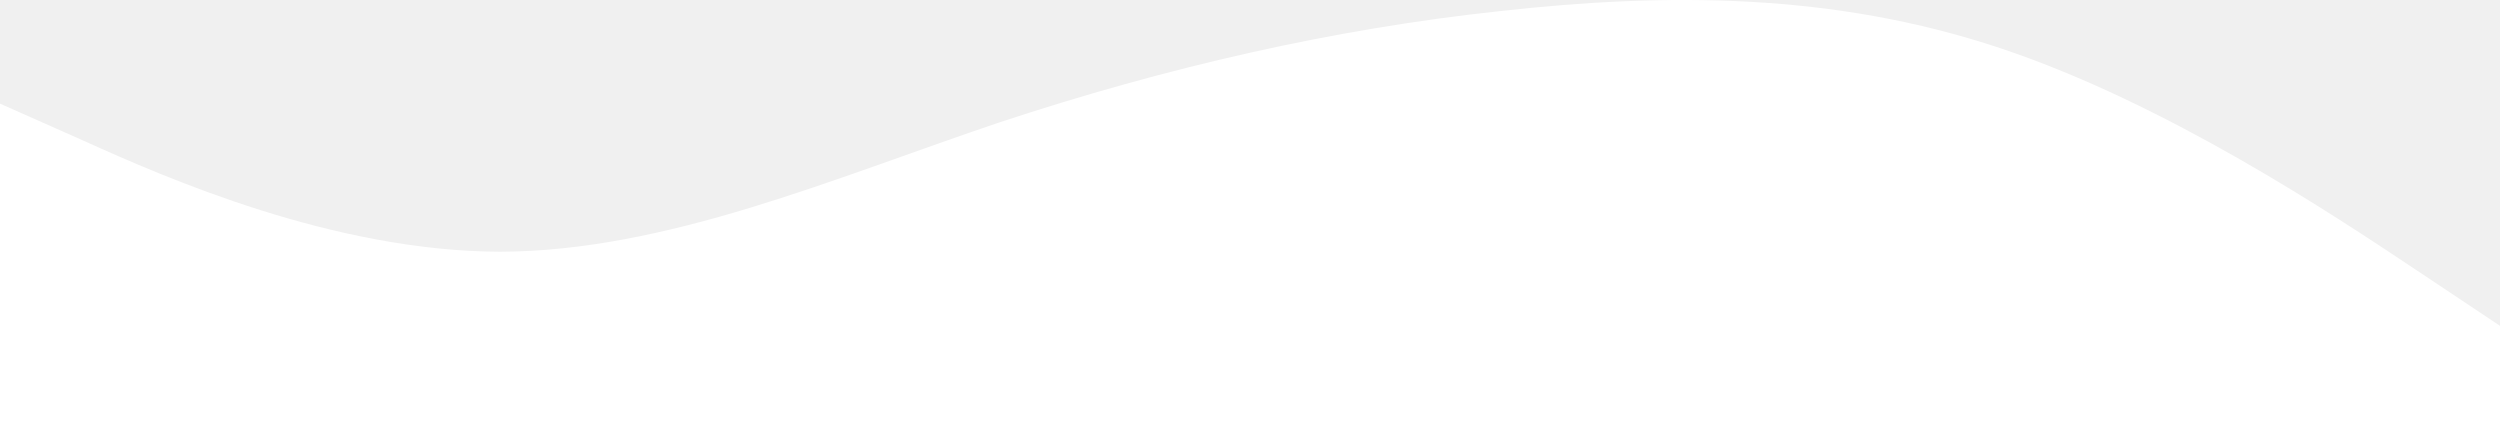
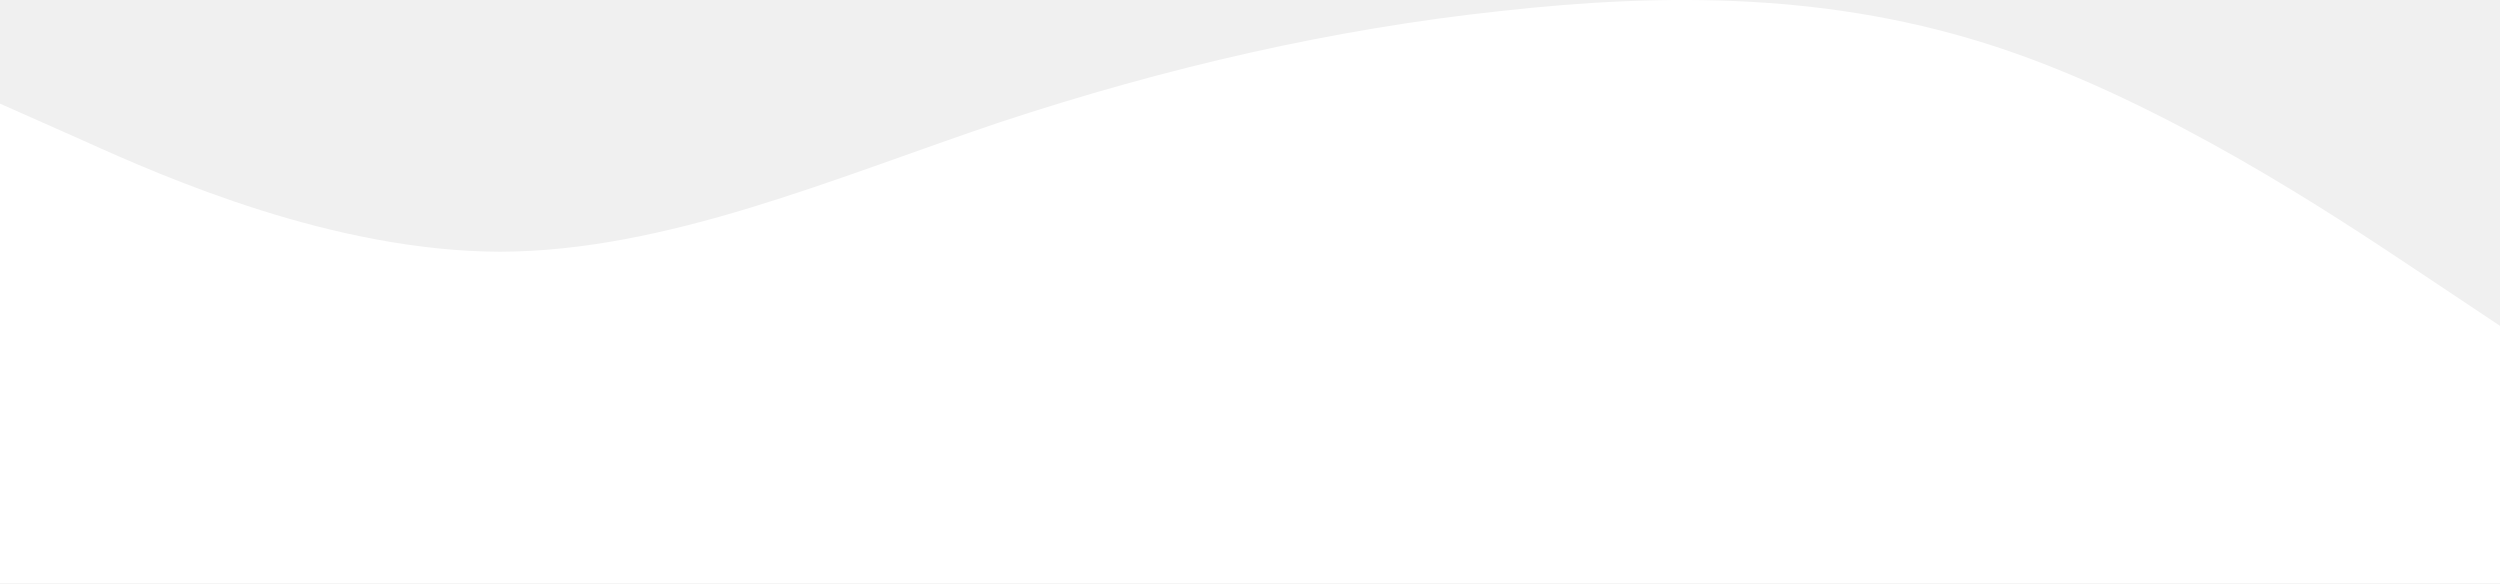
- <svg xmlns="http://www.w3.org/2000/svg" id="wave" data-name="wave" viewBox="0 0 1440 251.7">
-   <defs>
-     <style>.cls-1{fill:#fff;}</style>
-   </defs>
-   <path class="cls-1" d="M0,128l48,21.3c48,21.7,144,63.7,240,64,96-.3,192-42.3,288-74.6C672,107,768,85,864,74.7,960,64,1056,64,1152,96s192,96,240,128l48,32v64H0Z" transform="translate(0 -68.3)" />
+ <svg xmlns="http://www.w3.org/2000/svg" version="1.1" id="wave" x="0px" y="0px" viewBox="0 0 1440 336" style="enable-background:new 0 0 1440 336;" xml:space="preserve">
+   <style type="text/css">
+ 	.st0{fill:#FFFFFF;}
+ </style>
+   <path class="st0" d="M0,59.7L48,81c48,21.7,144,63.7,240,64c96-0.3,192-42.3,288-74.6c96-31.7,192-53.7,288-64  c96-10.7,192-10.7,288,21.3s192,96,240,128l48,32V336H0V59.7z" />
</svg>
